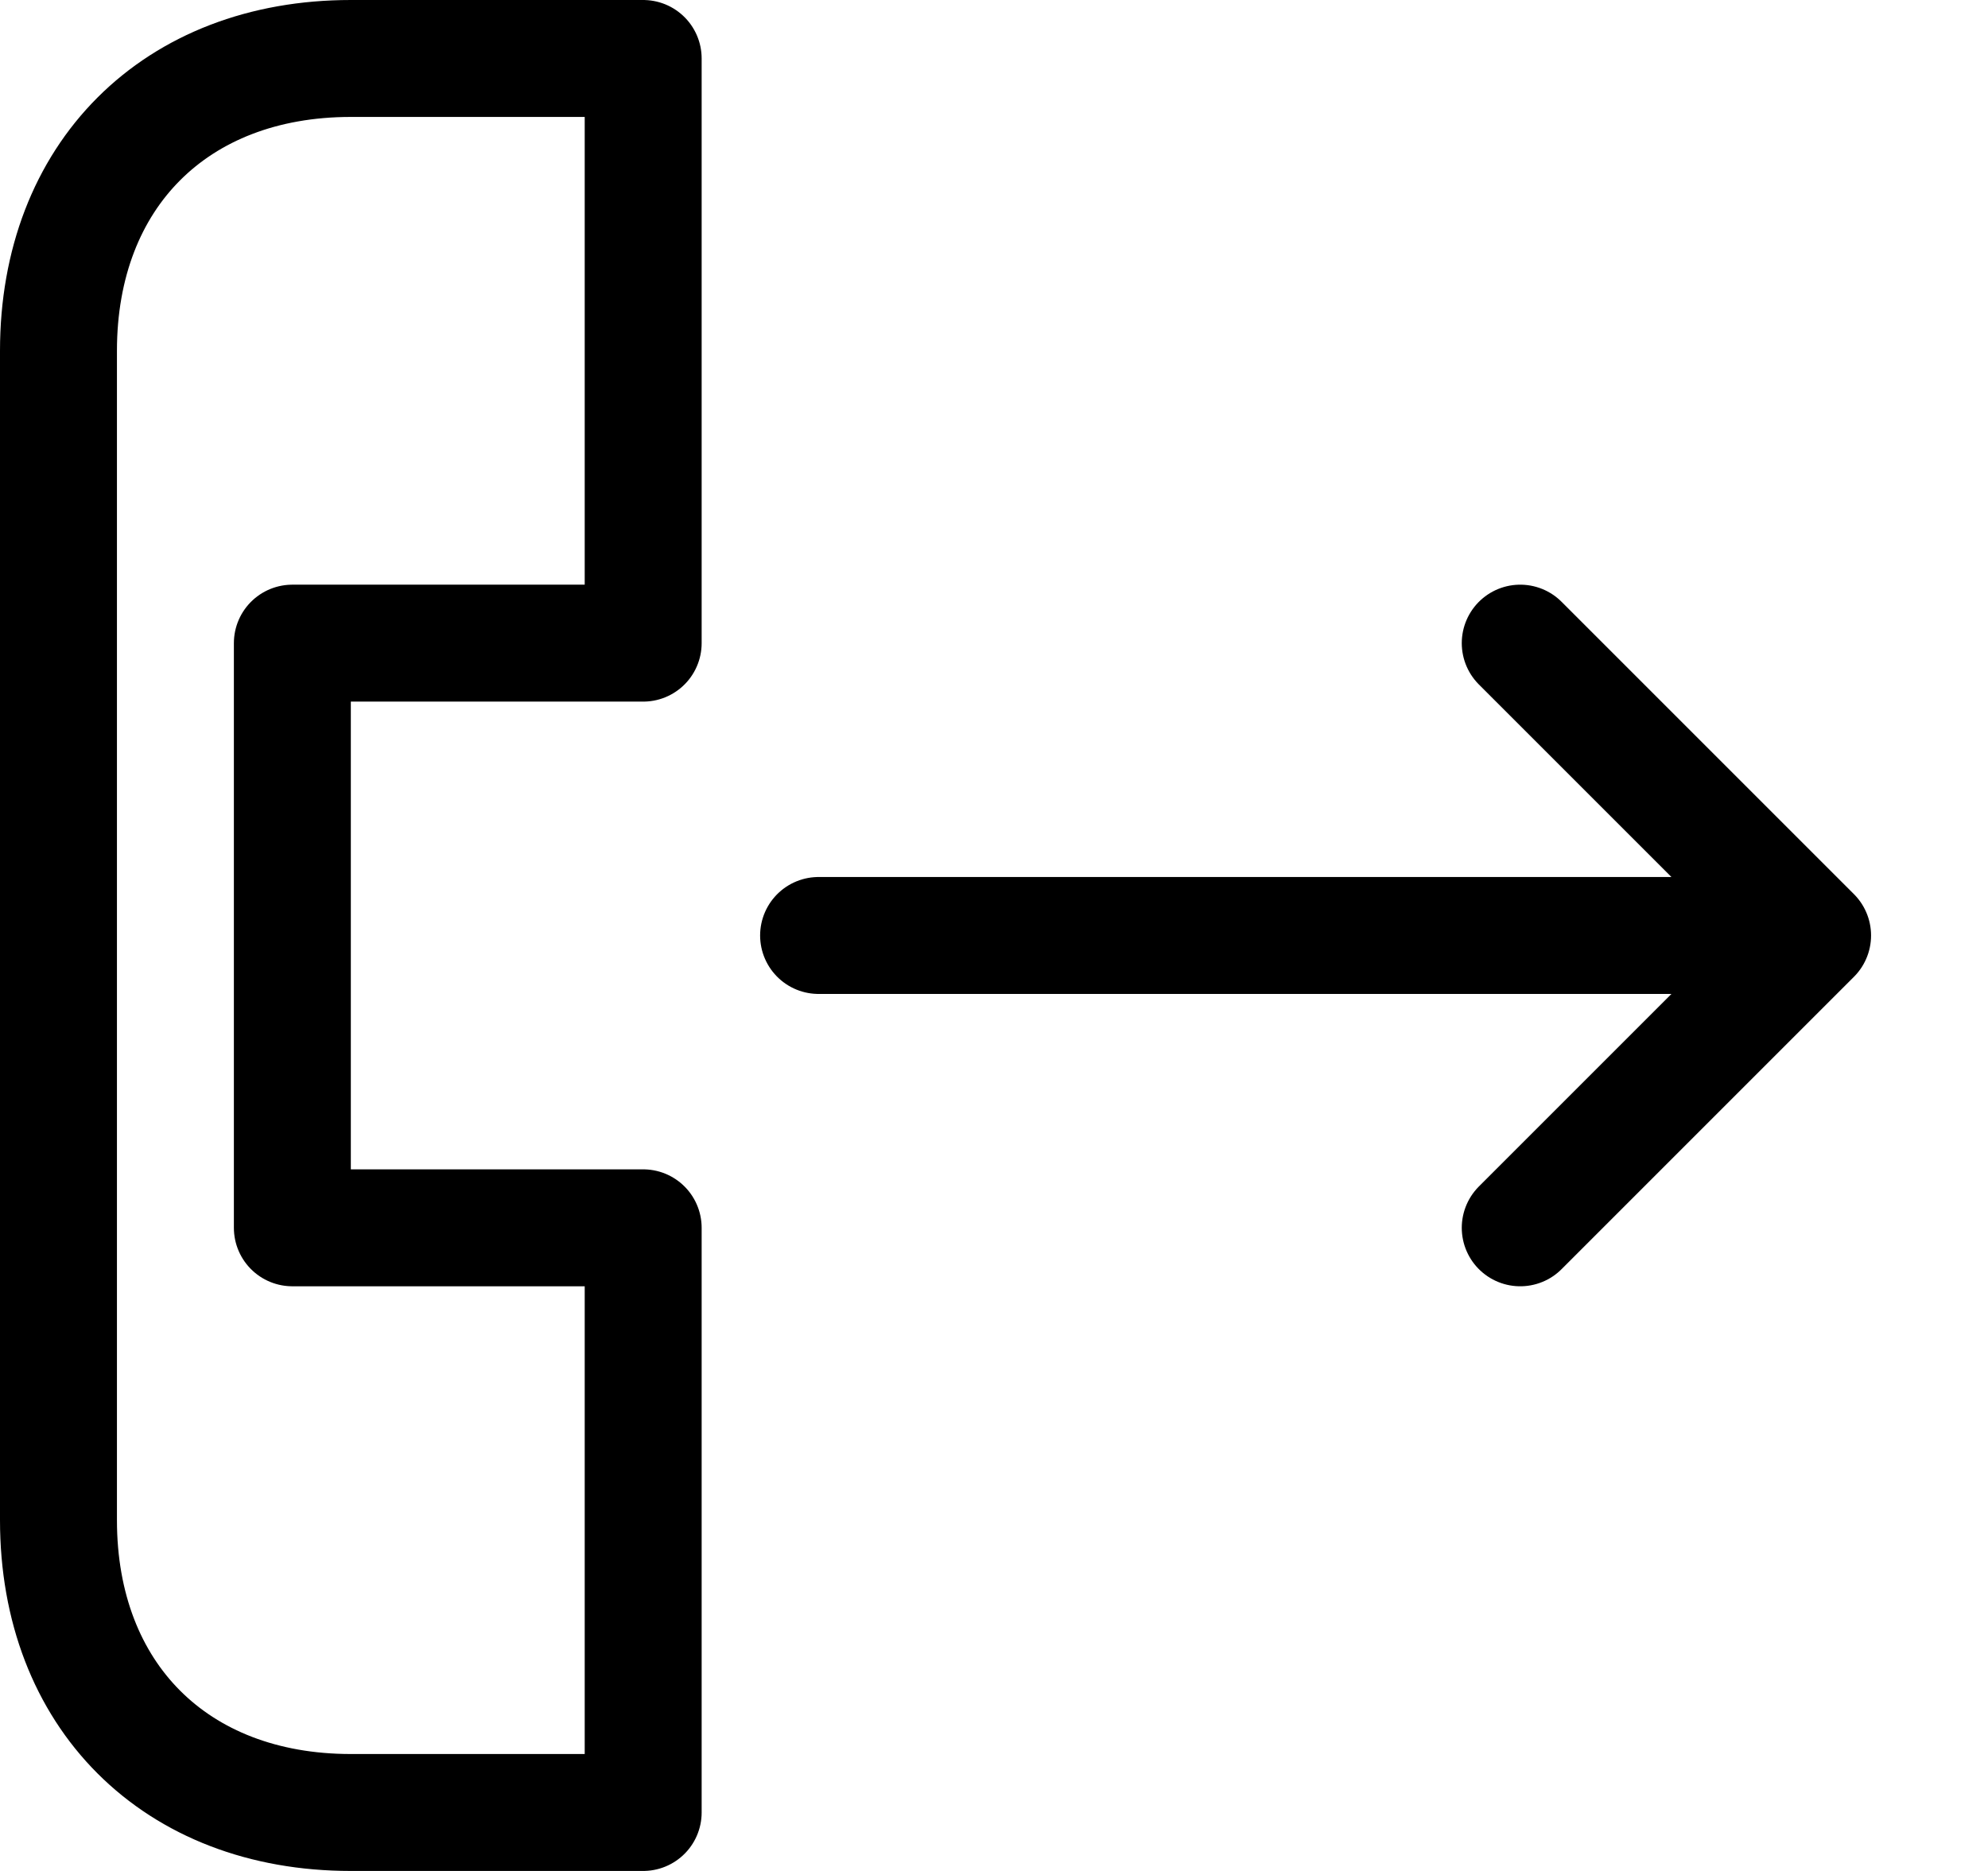
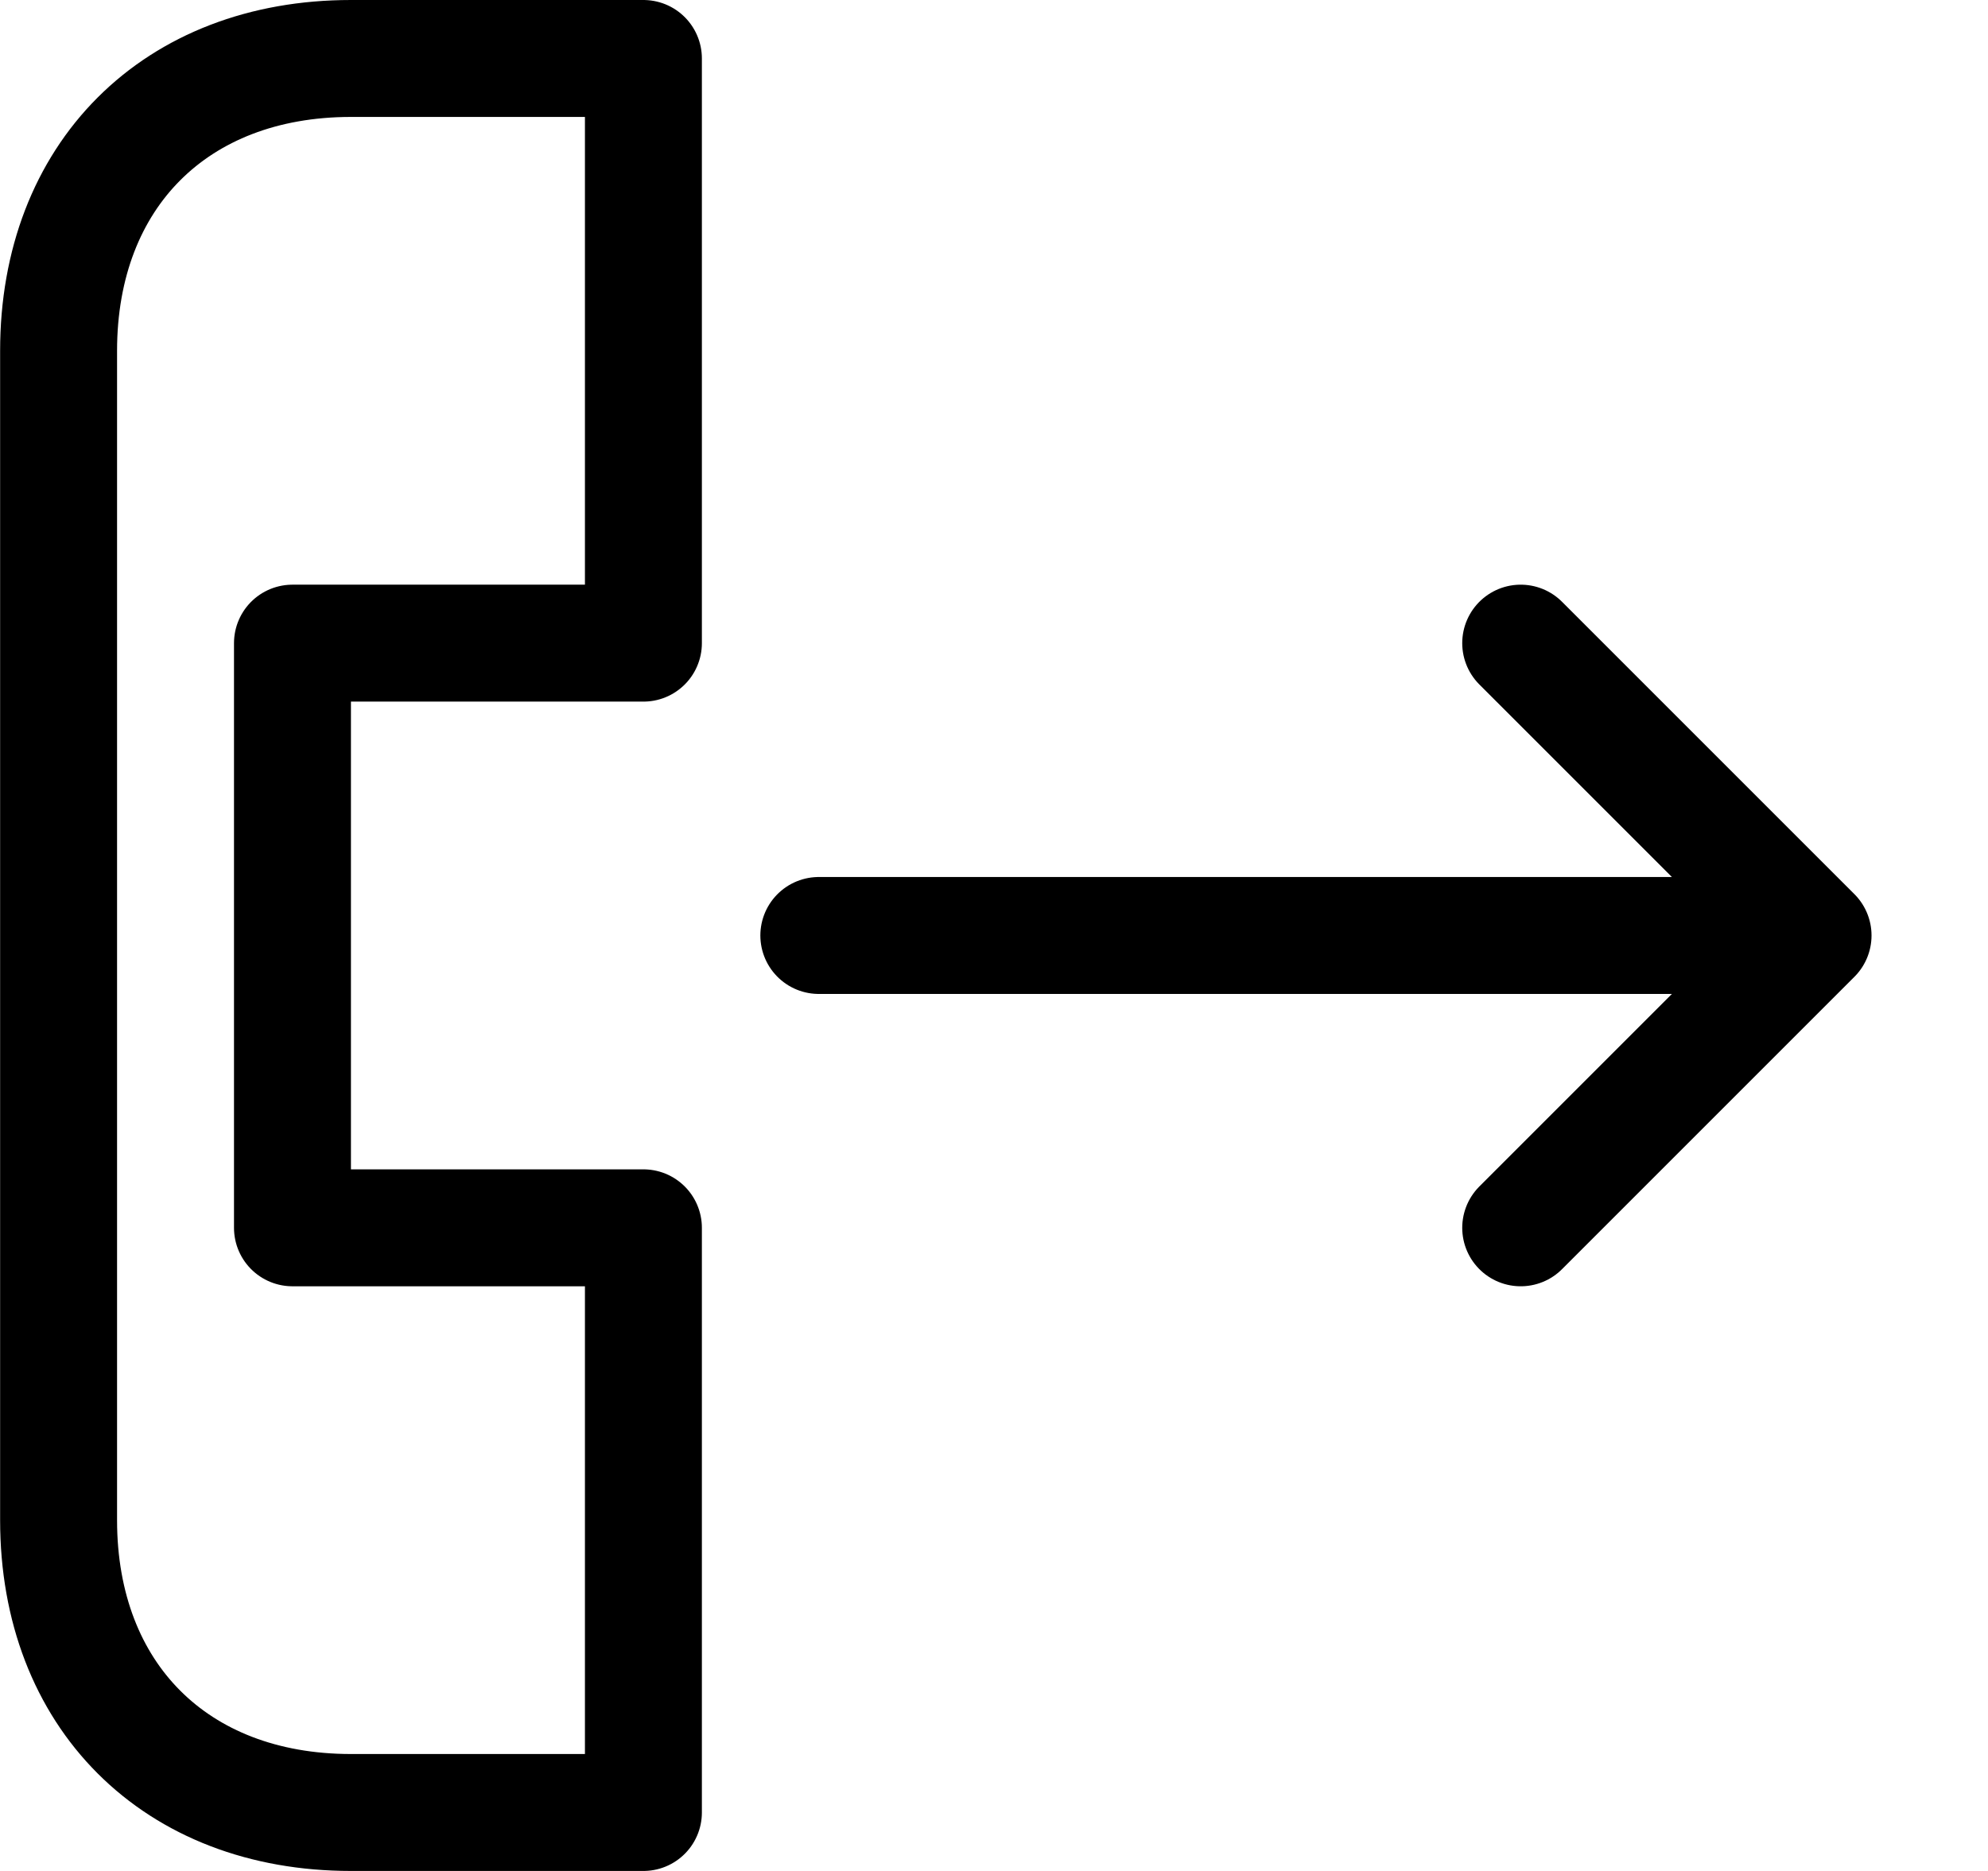
- <svg xmlns="http://www.w3.org/2000/svg" width="17" height="16" fill="none">
-   <path stroke="#000" stroke-linecap="round" stroke-linejoin="round" d="M7 8h8.5m0 0L13 5.5M15.5 8 13 10.5M5.5.5v5h-3v5h3v5H3c-1.5 0-2.5-1-2.5-2.5V3C.5 1.5 1.5.5 3 .5h2.5Z" />
+ <svg xmlns="http://www.w3.org/2000/svg" width="17" height="16" viewBox="0 0 17 16" fill="none">
+   <path d="M7.002 8H15.504M15.504 8L13.004 5.5M15.504 8L13.004 10.5M5.502 0.5V5.5H2.501V10.5H5.502V15.5H3.001C1.501 15.5 0.501 14.5 0.501 13V3C0.501 1.5 1.501 0.5 3.001 0.5H5.502Z" stroke="black" stroke-linecap="round" stroke-linejoin="round" />
</svg>
